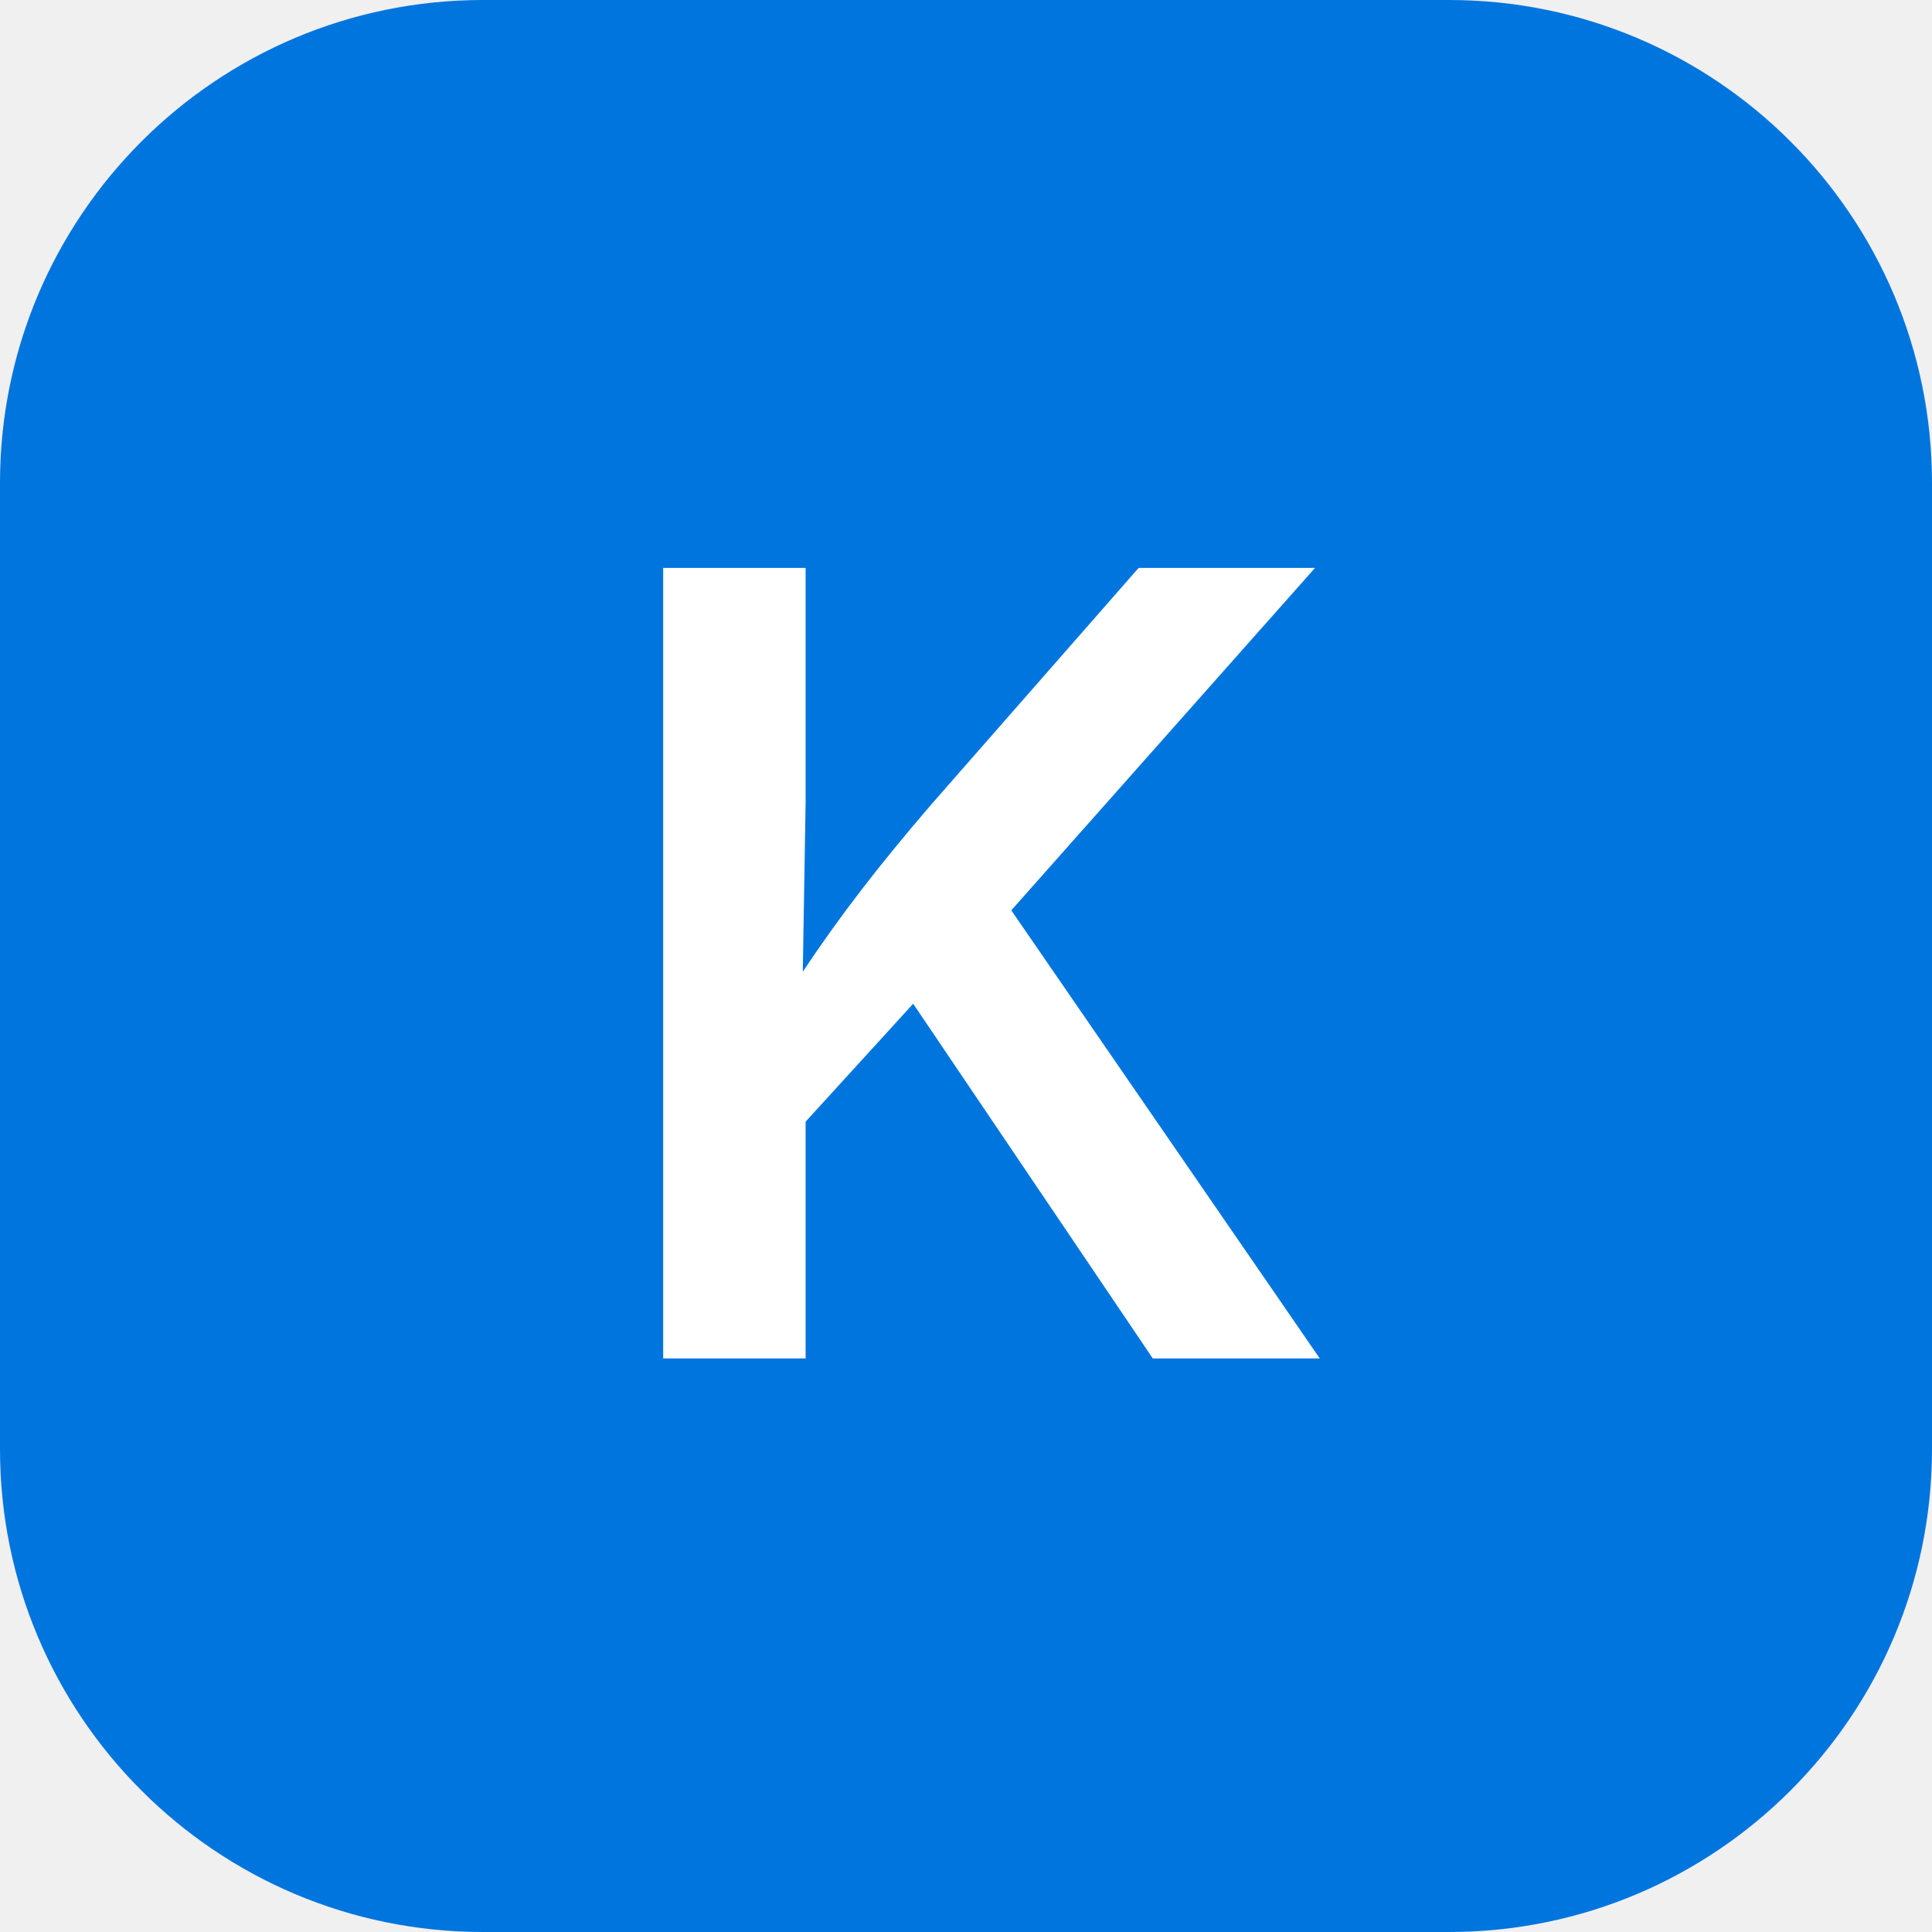
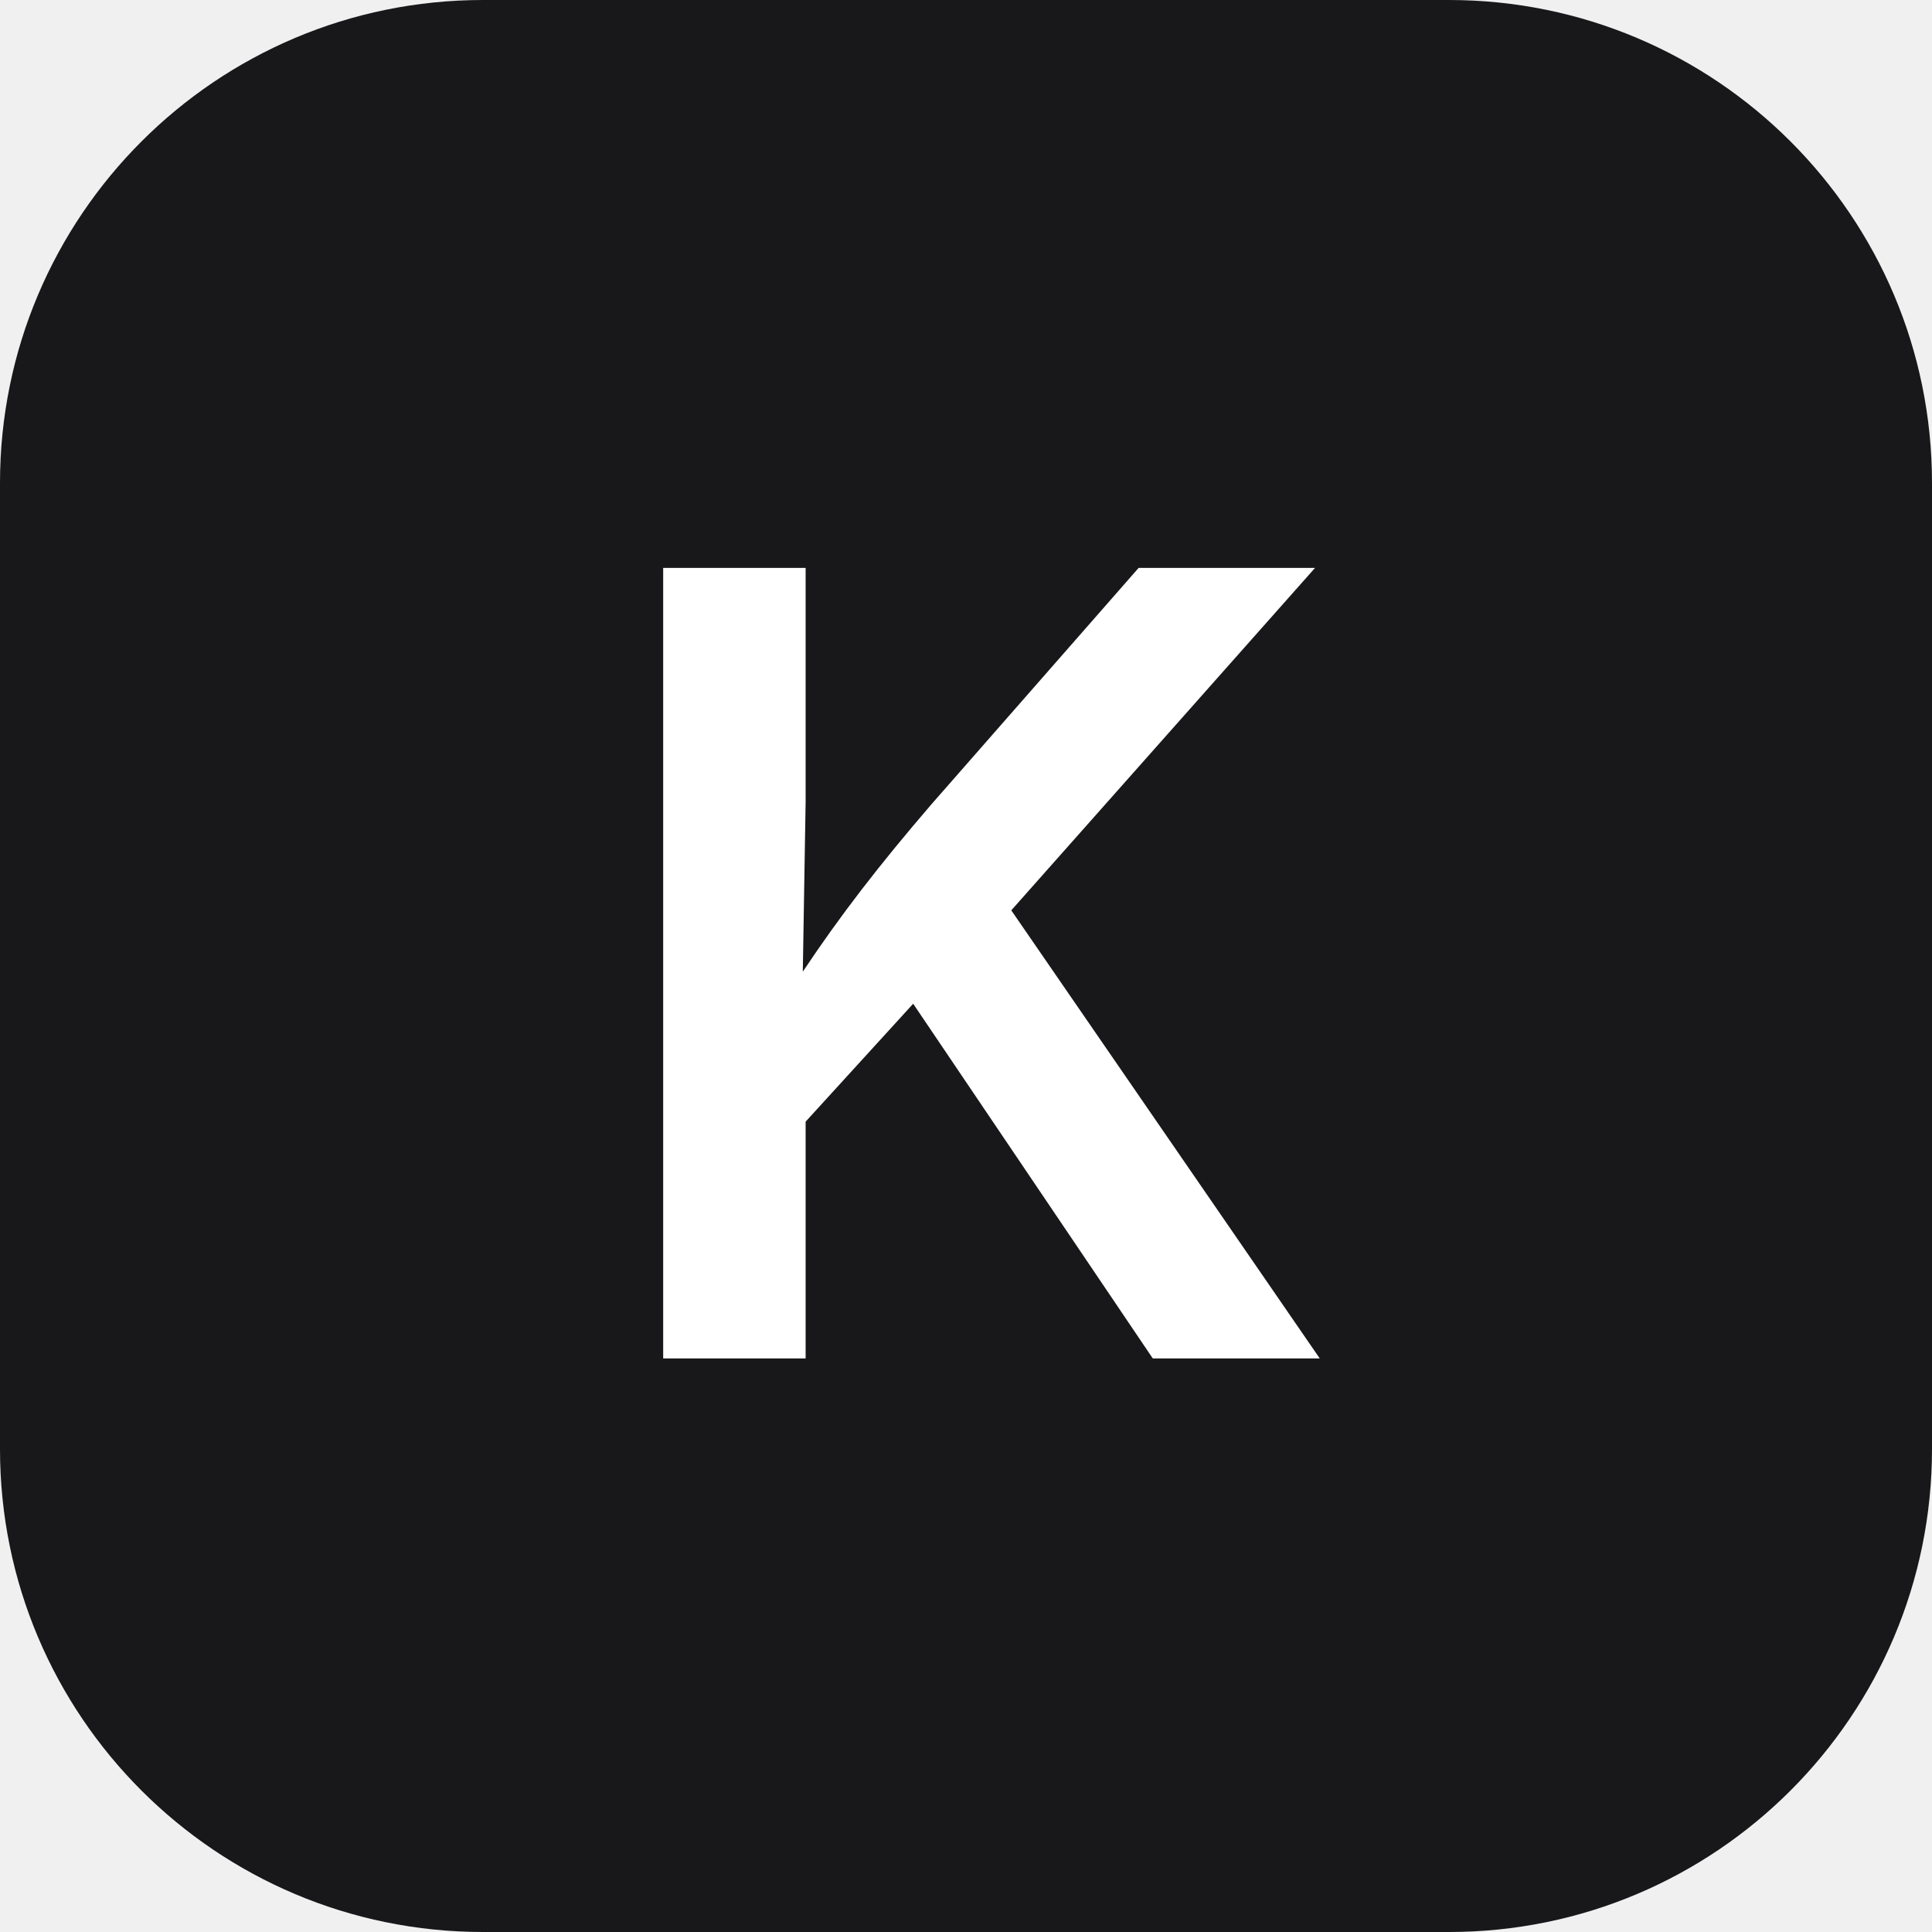
<svg xmlns="http://www.w3.org/2000/svg" viewBox="0 0 32 32">
-   <rect width="32" height="32" rx="8" fill="#0075de" />
+   <rect width="32" height="32" rx="8" fill="#18181b" />
  <text x="16" y="22.5" text-anchor="middle" font-family="Inter, -apple-system, 'Segoe UI', Roboto, Arial, sans-serif" font-size="18" font-weight="600" fill="#ffffff">K</text>
</svg>
